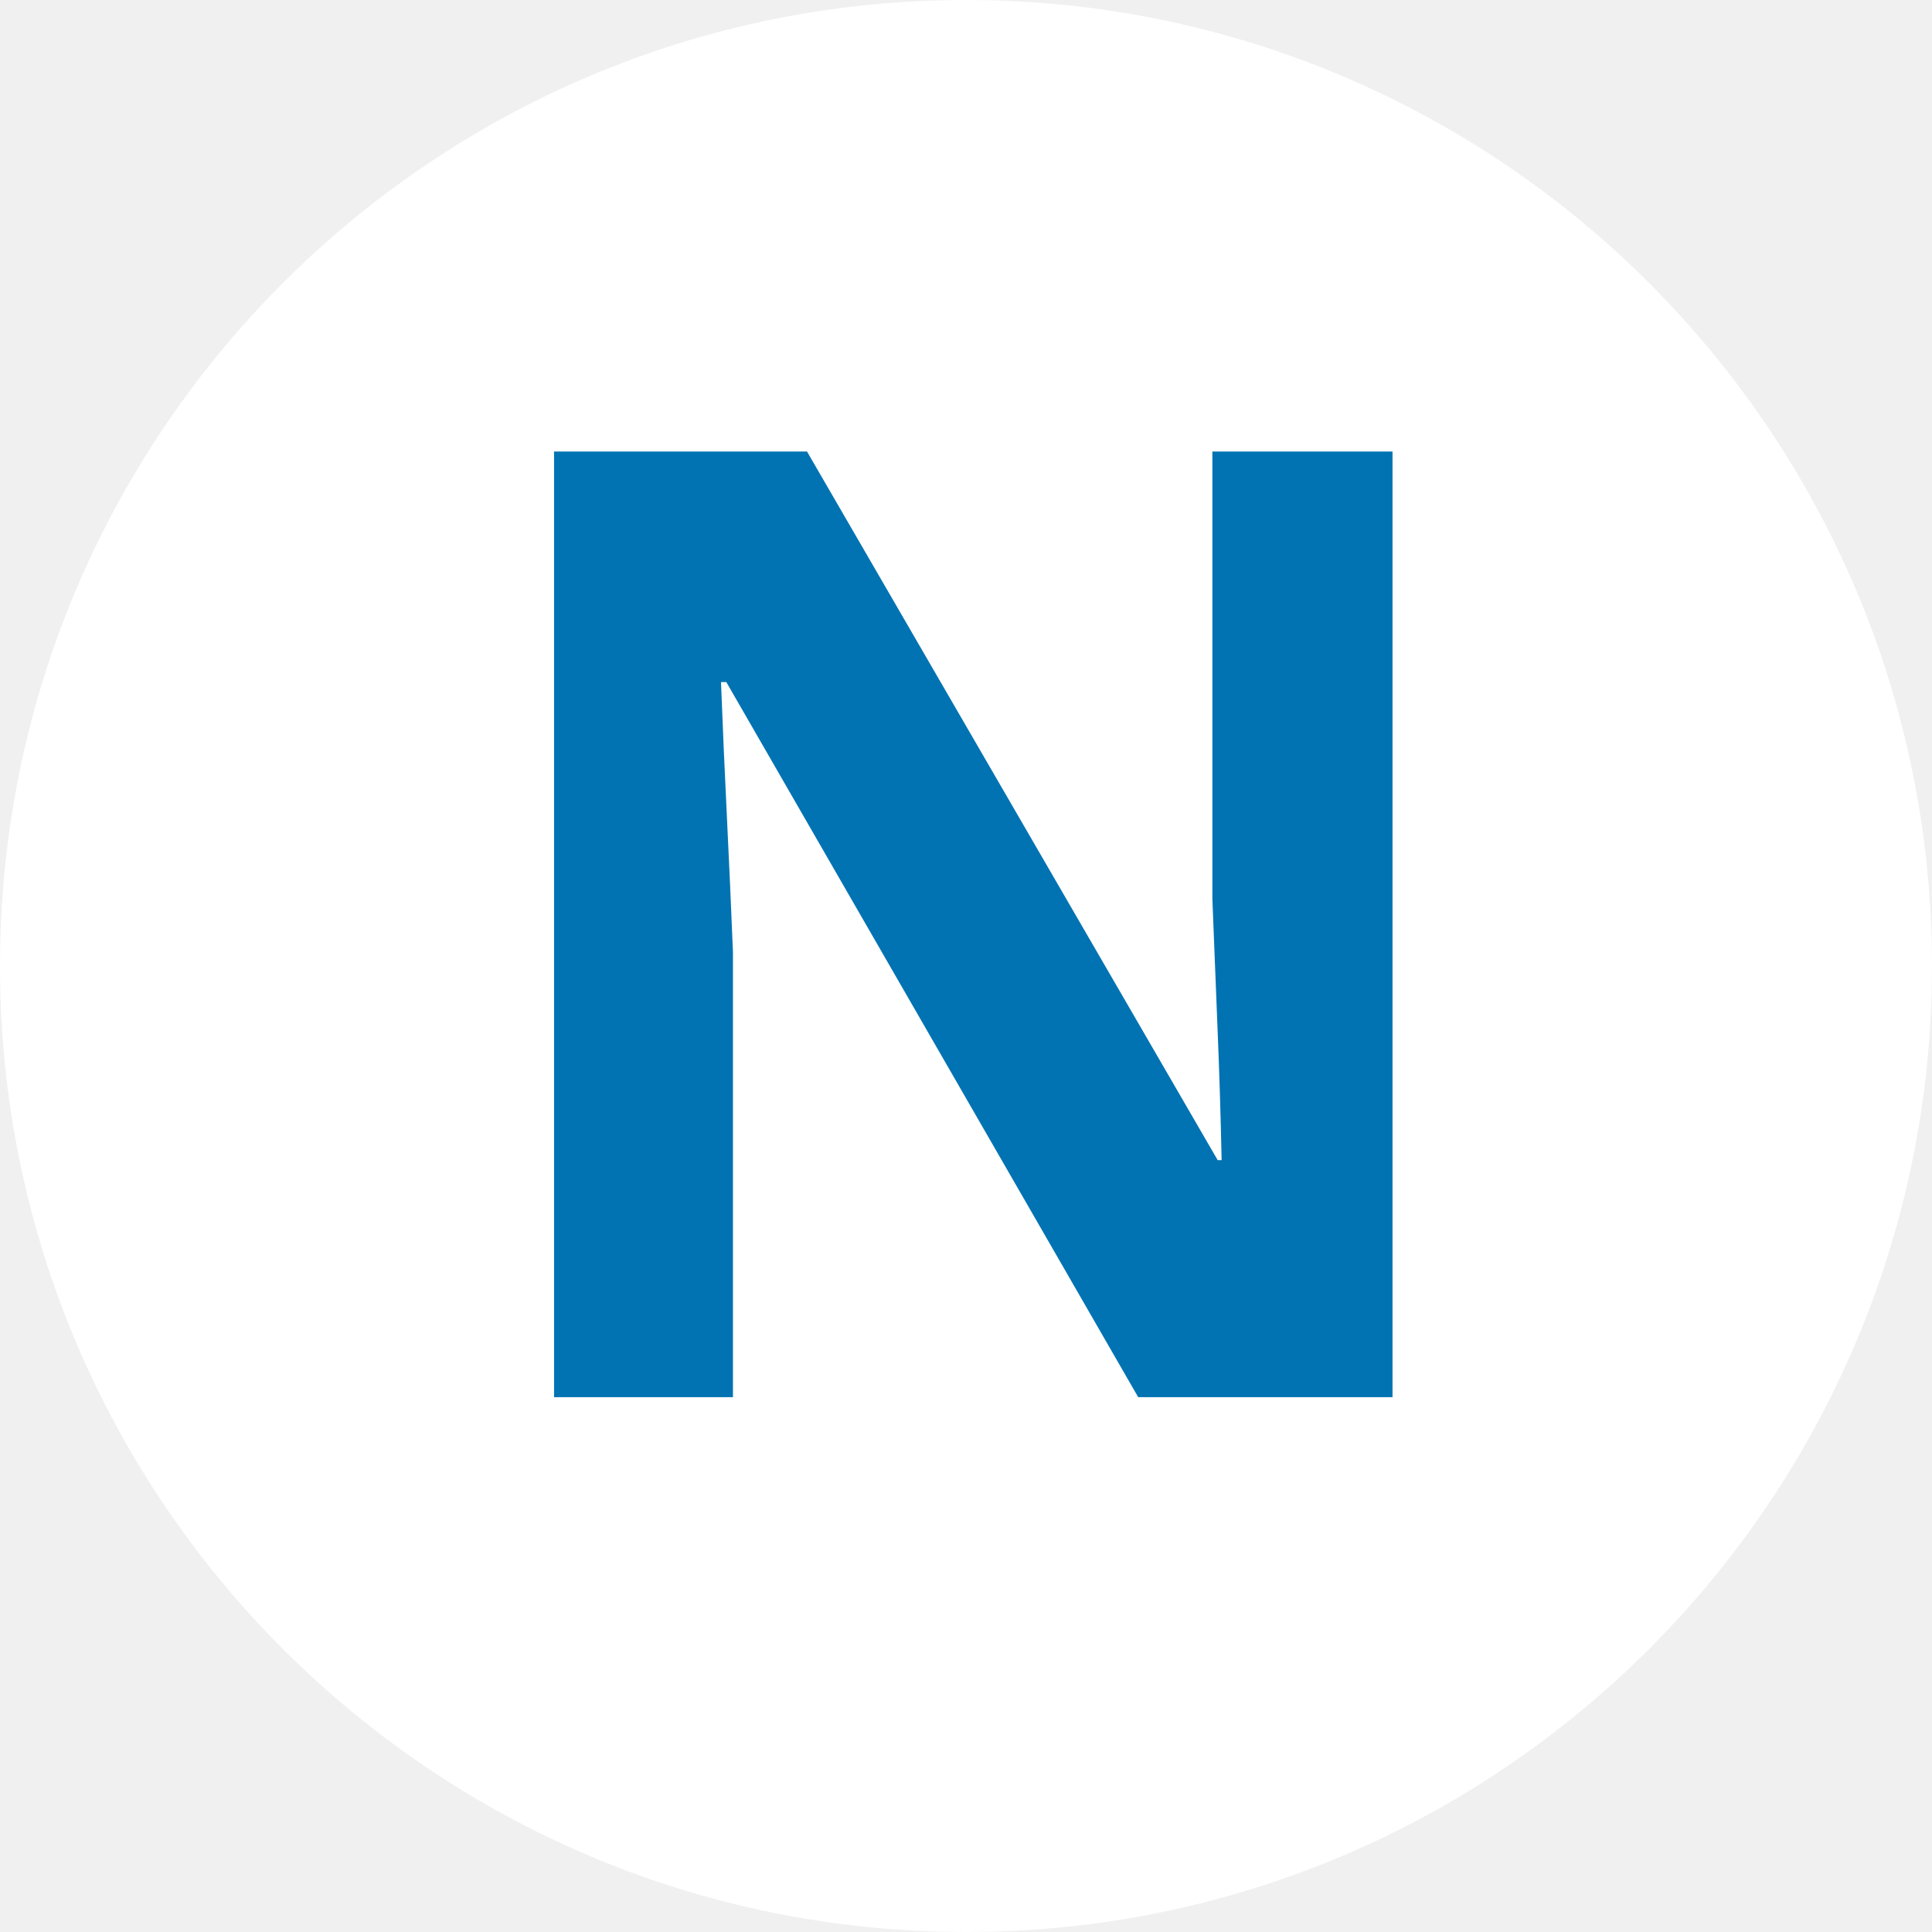
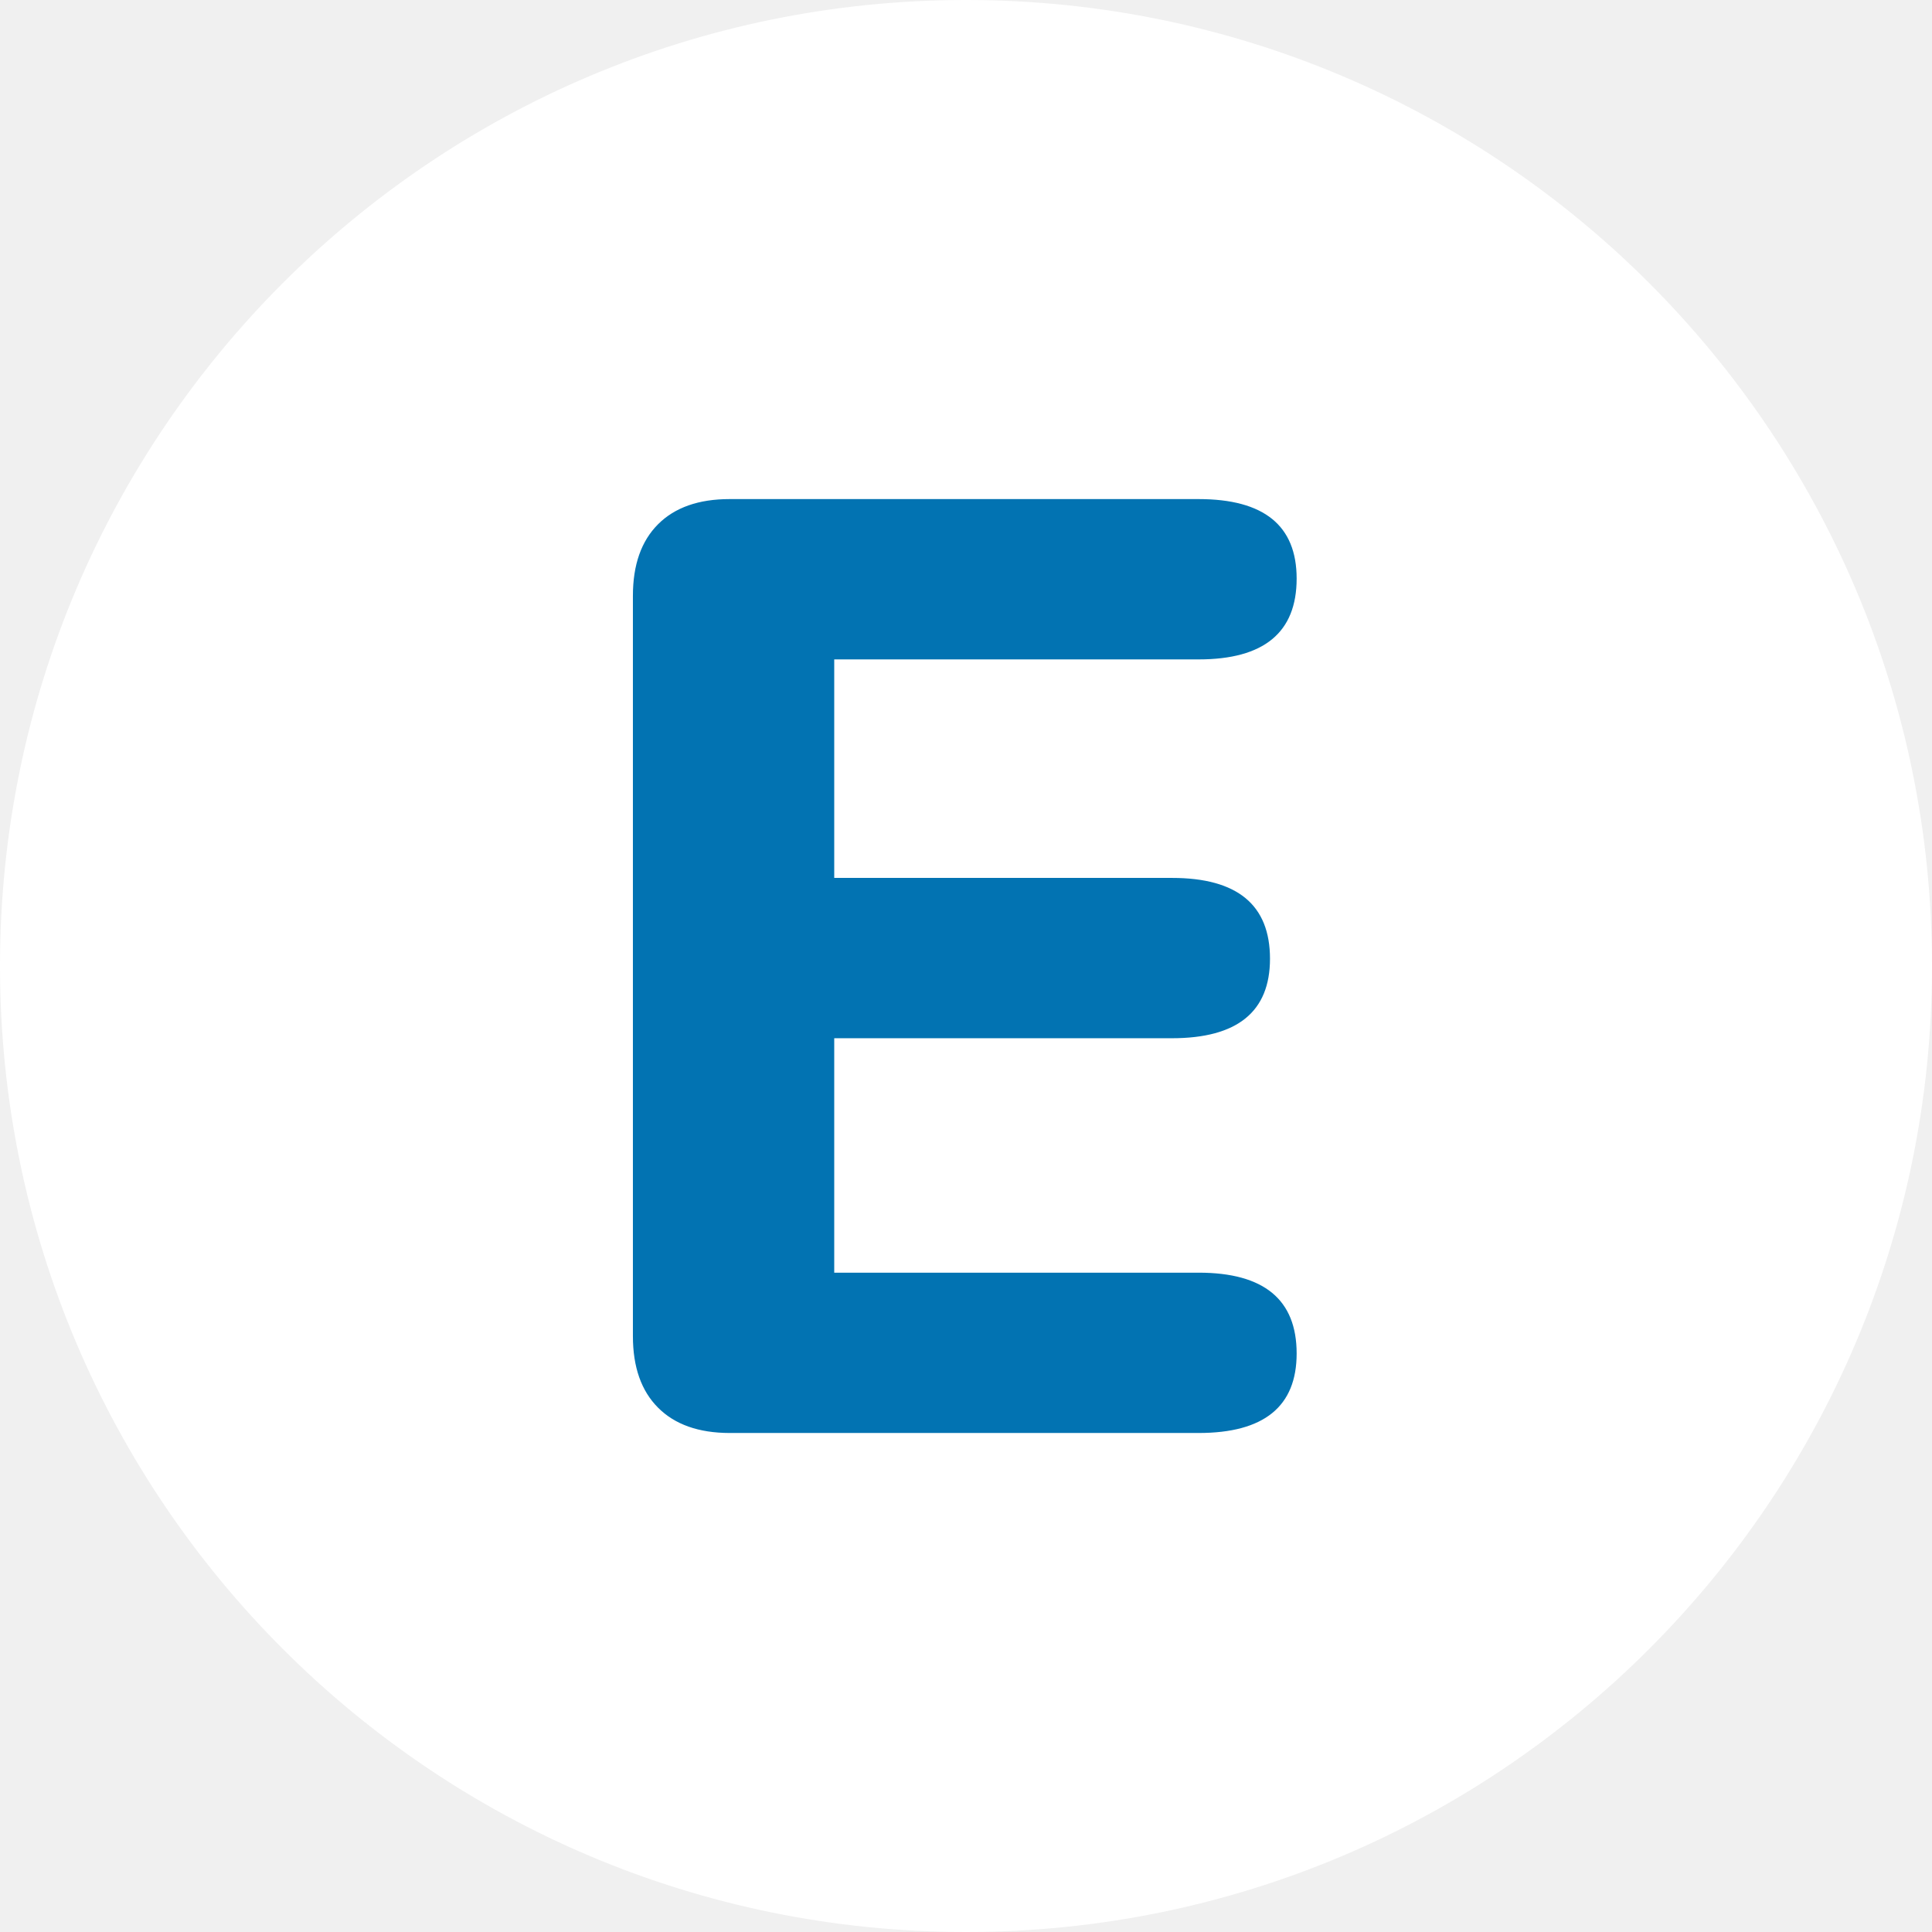
<svg xmlns="http://www.w3.org/2000/svg" viewBox="0 0 245 245">
  <defs>
-     <style>.cls-1{fill:#fff;}.cls-2{font-size:167.96px;fill:#0273b2;font-family:Nunito-ExtraBold, Nunito;font-weight:700;letter-spacing:0.05em;}</style>
+     <style>.cls-1{fill:#fff;}.cls-2{fill:#0273b2;}</style>
  </defs>
  <g id="Layer_2" data-name="Layer 2">
    <g id="Screens">
      <circle class="cls-1" cx="122.5" cy="122.5" r="122.5" />
-       <text class="cls-2" transform="translate(55.15 177.18)">N</text>
+       <path class="cls-2" d="M83.45,178.51q-3.19-3.19-3.19-9.07V75.55q0-5.88,3.19-9.07t9.07-3.19H152q12.43,0,12.43,10.08,0,10.25-12.43,10.25H105.79v27.71h42.83q12.43,0,12.43,10.25,0,10.08-12.43,10.08H105.79v29.73H152q12.43,0,12.43,10.25,0,10.08-12.43,10.08H92.52Q86.64,181.71,83.45,178.51Z" />
    </g>
  </g>
</svg>
